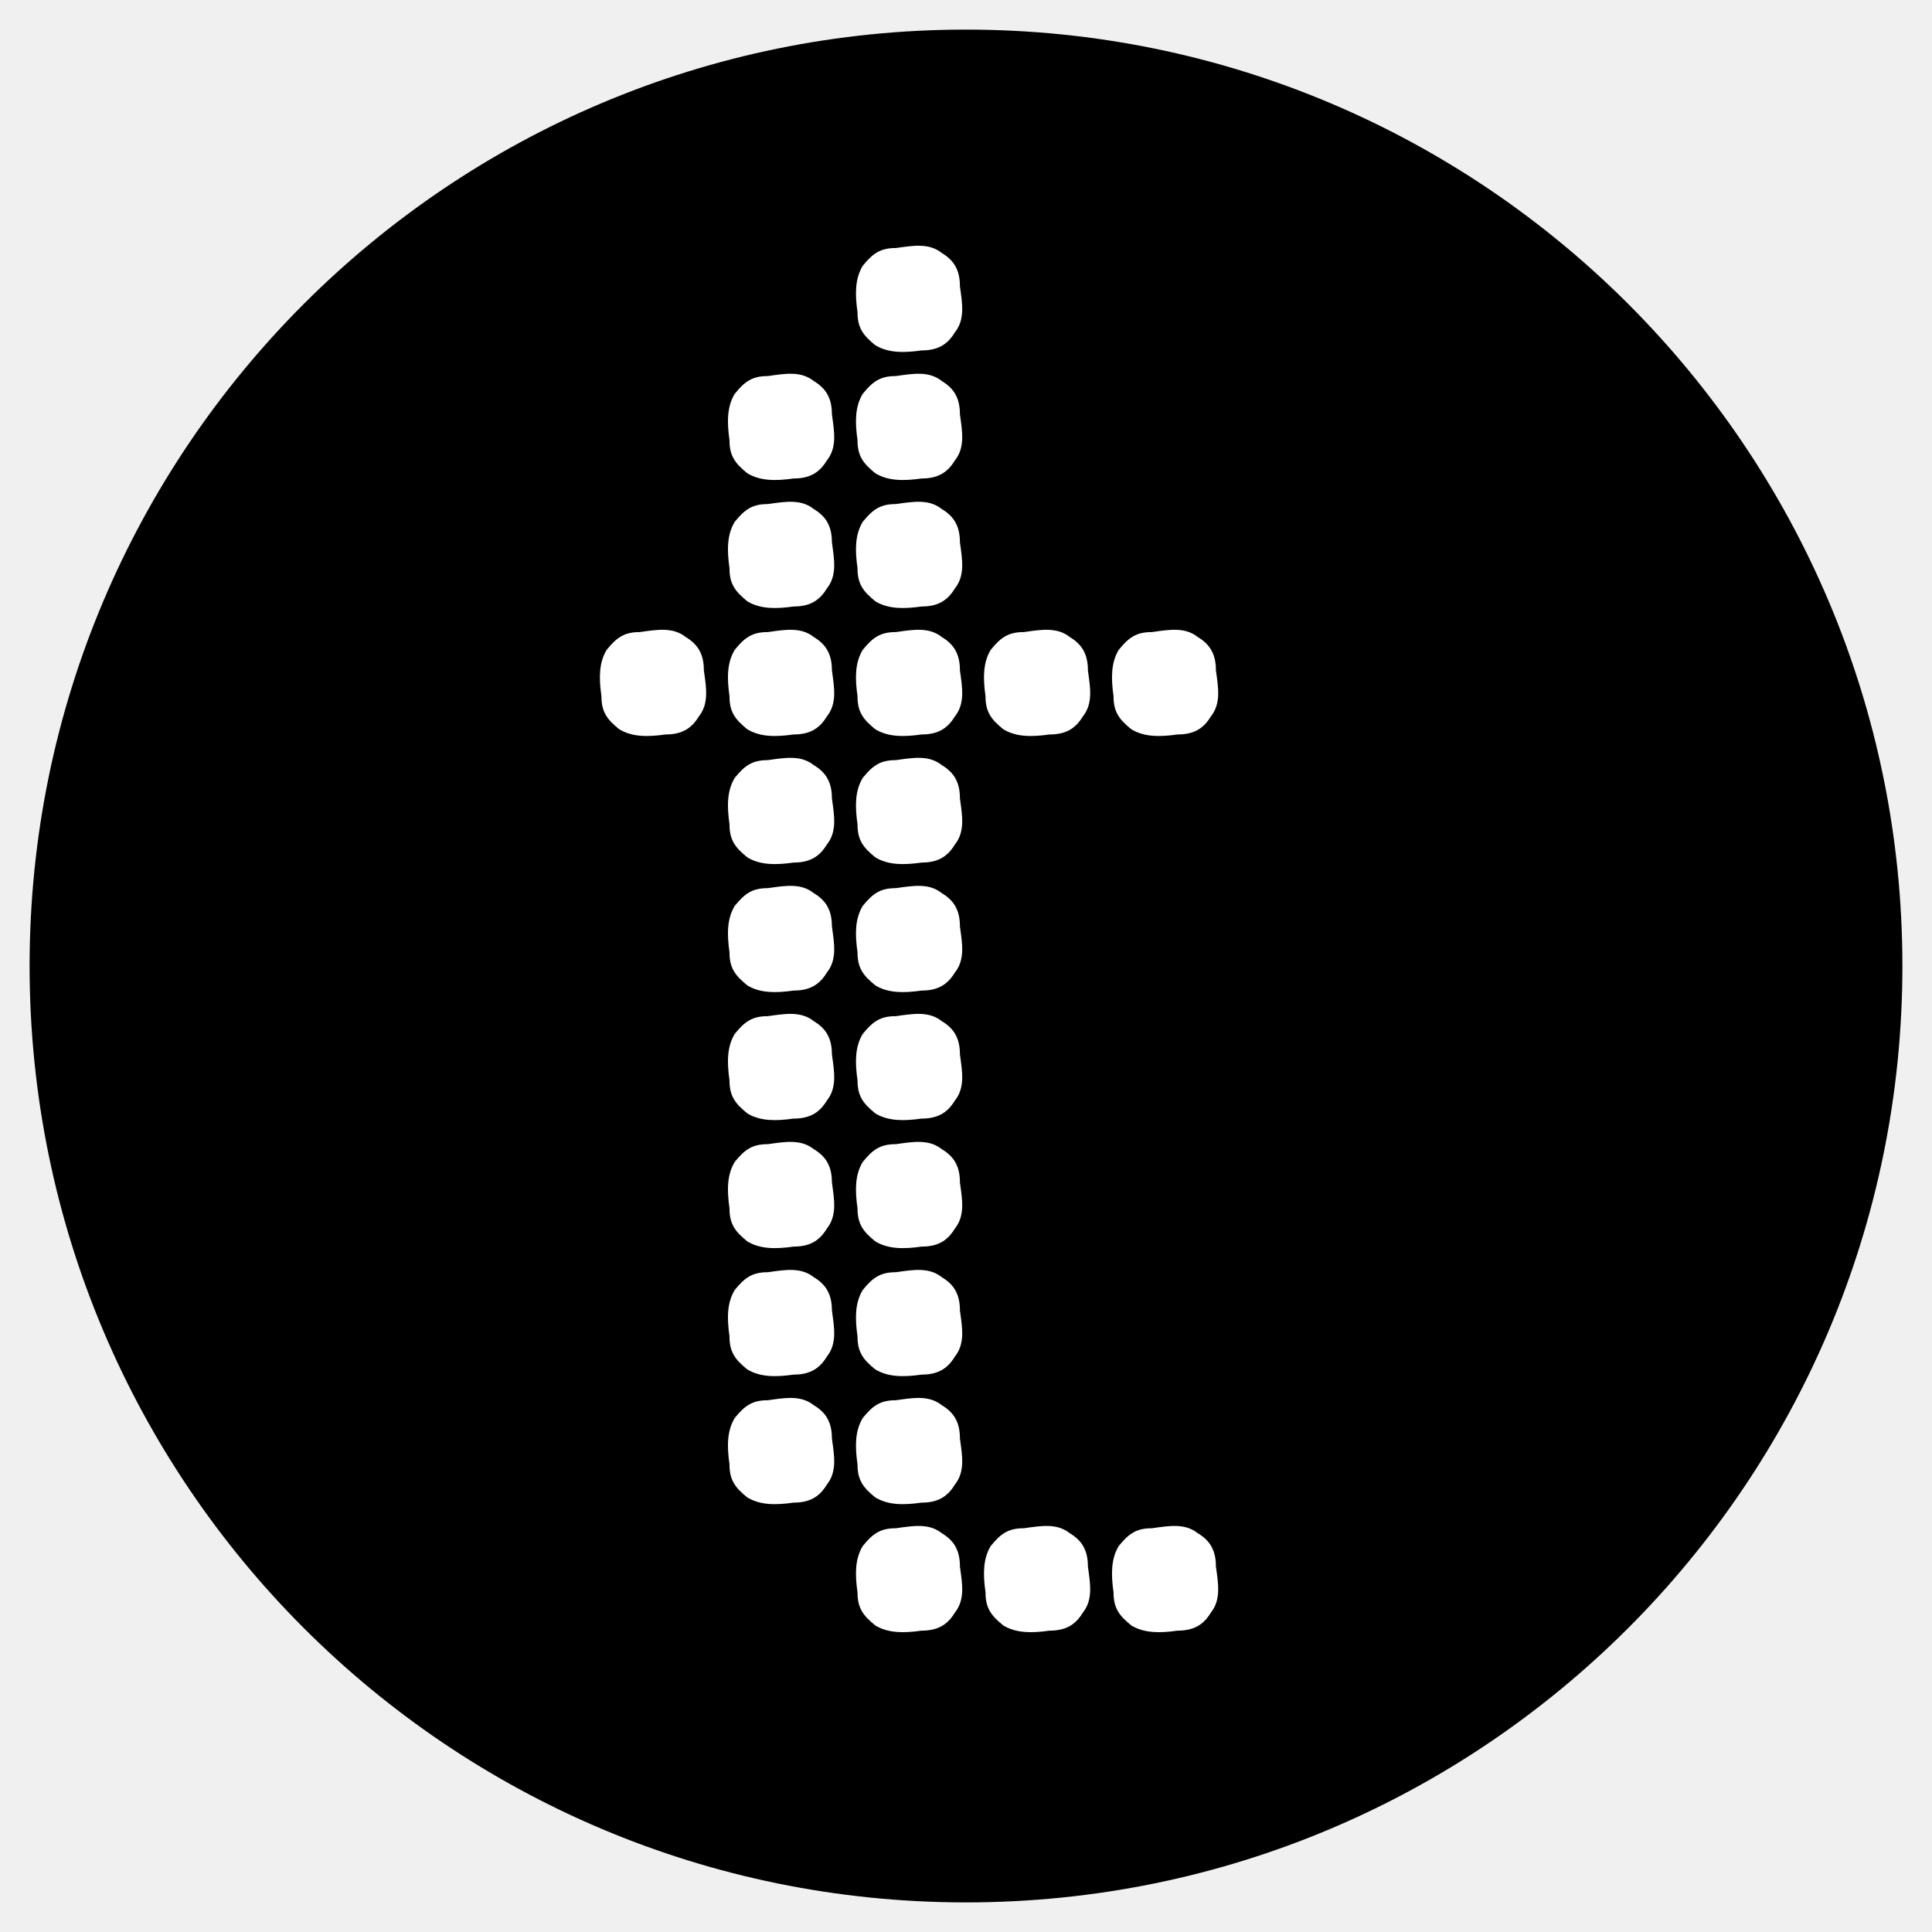
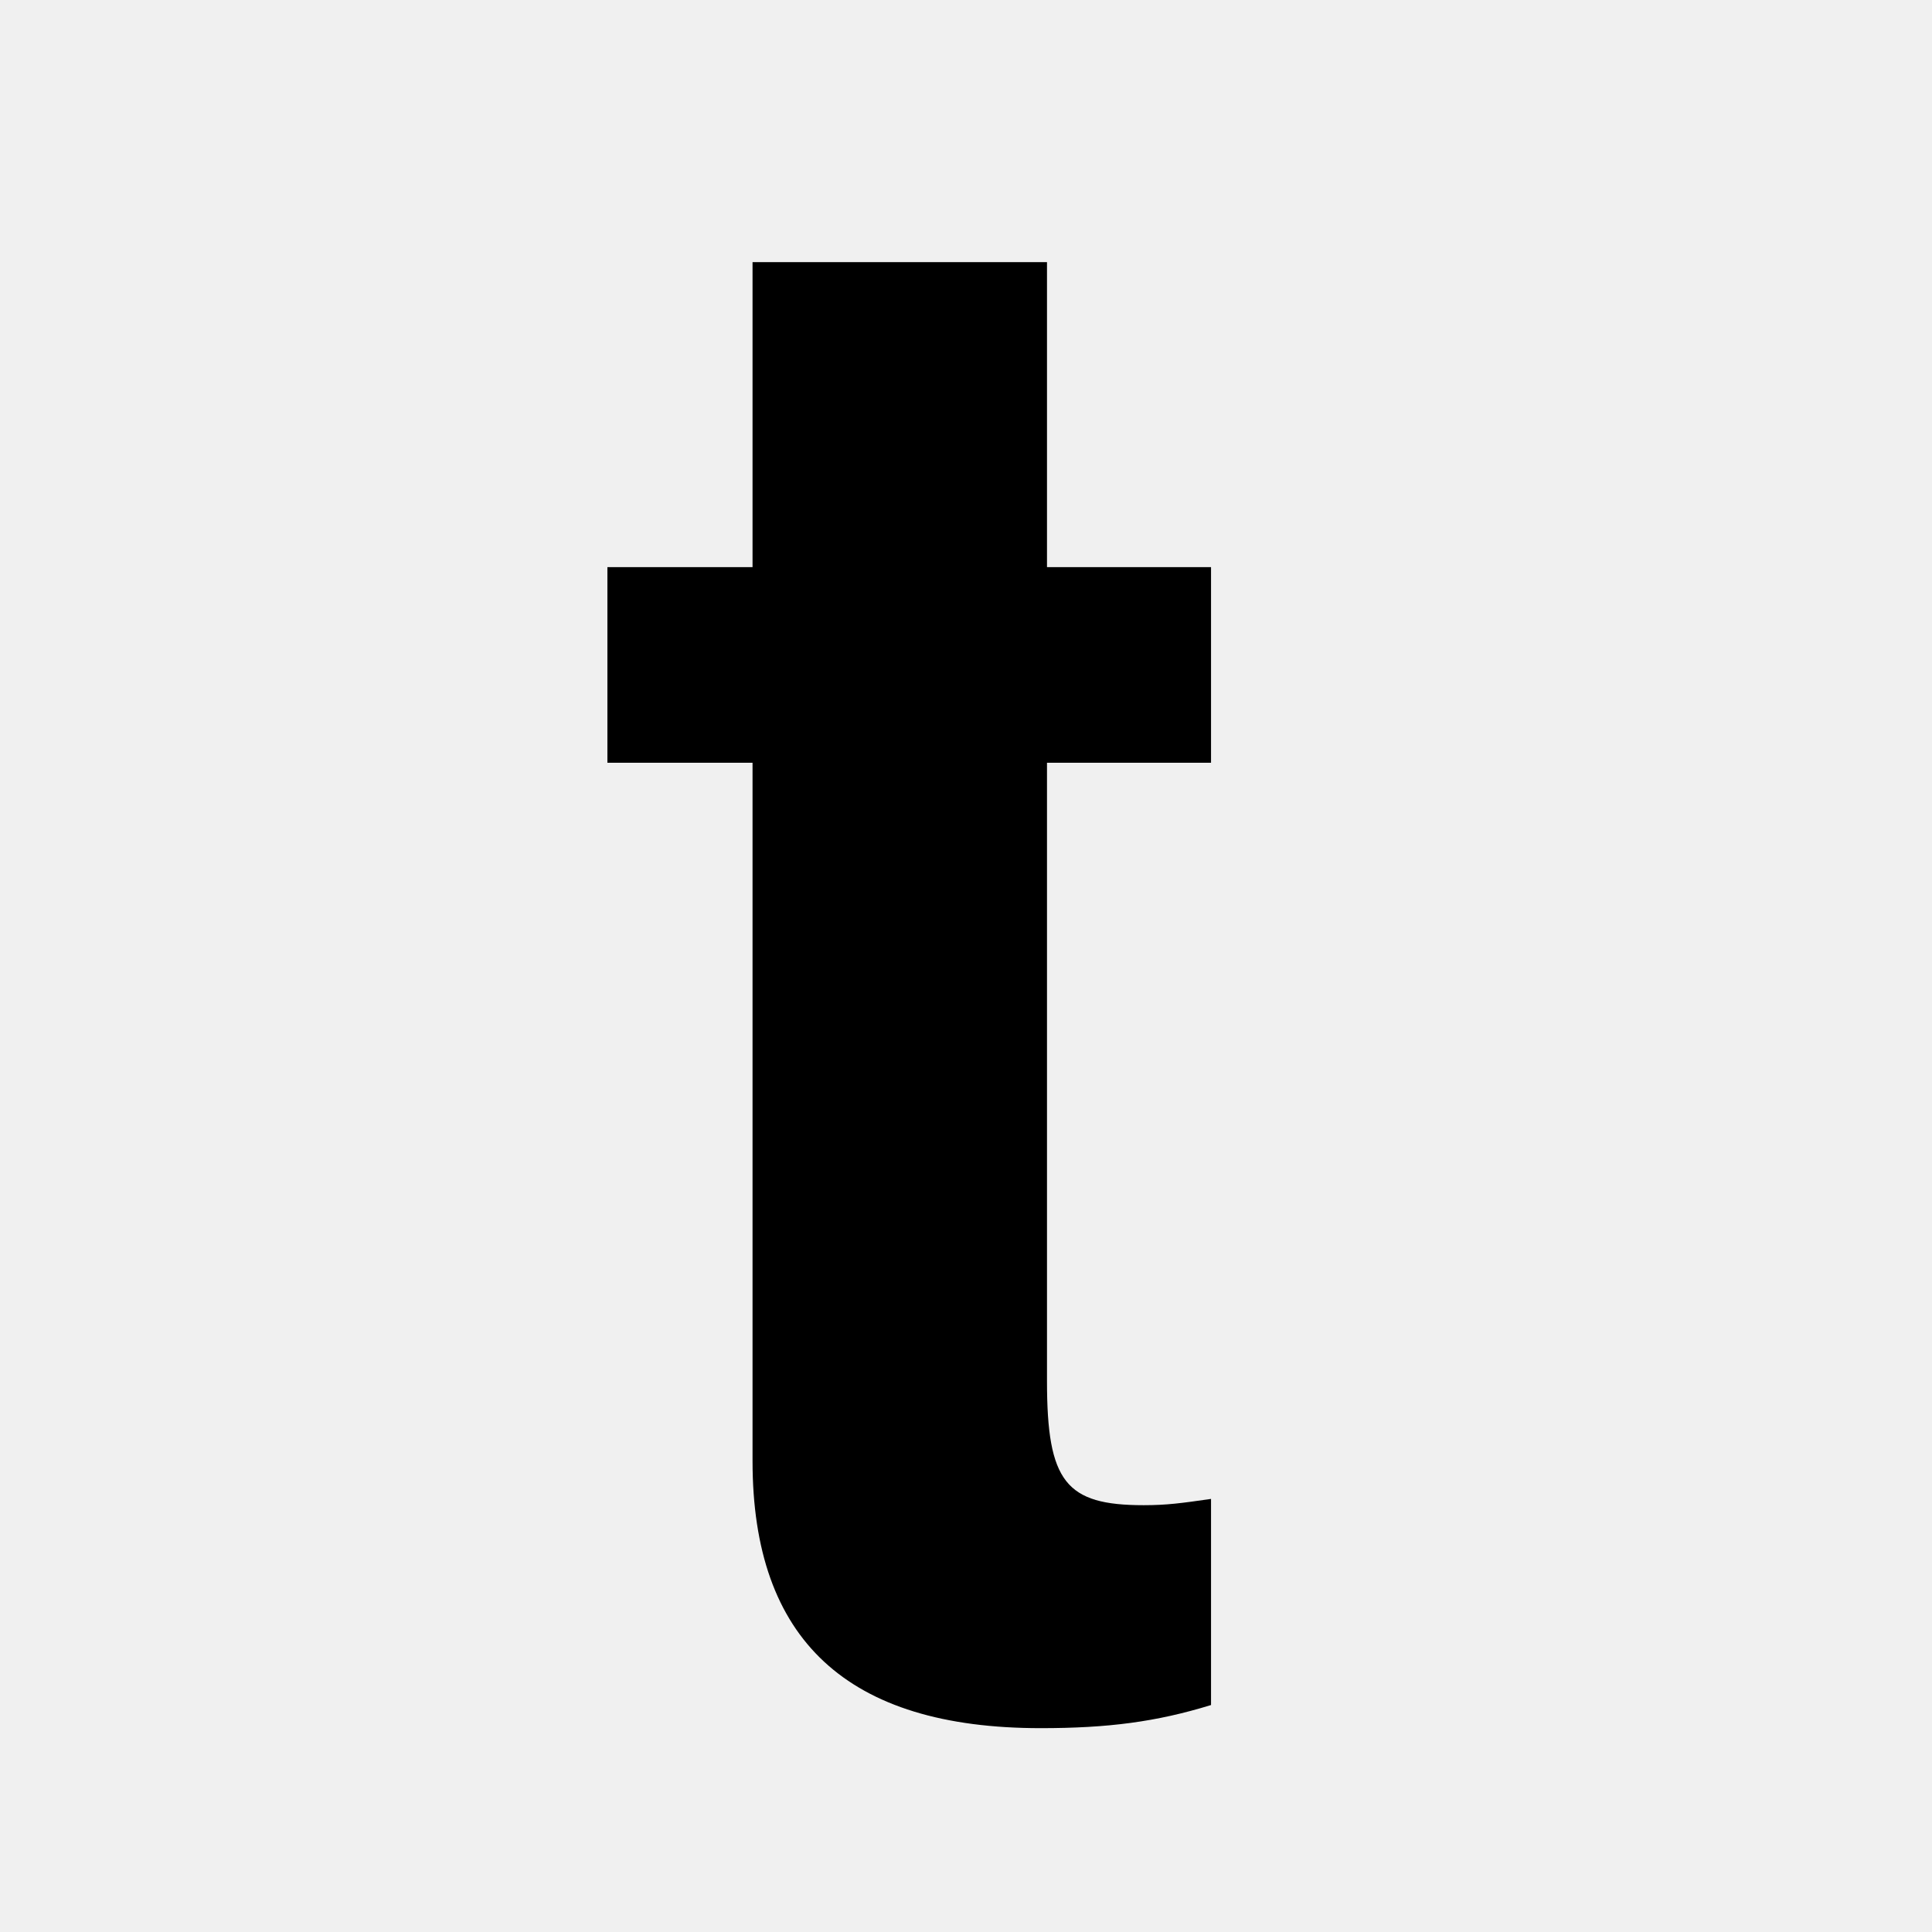
<svg xmlns="http://www.w3.org/2000/svg" id="_レイヤー_1" viewBox="0 0 500 500">
  <defs>
-     <style>.cls-1{fill:#fff;}</style>
+     <style>.cls-1{font-family:Helvetica-Bold, Helvetica;font-size:544.35px;font-weight:700;}</style>
  </defs>
-   <circle cx="250" cy="250" r="242.34" />
-   <path class="cls-1" d="M160.29,188.76c-3.31-2.65-4.64-4.64-4.64-8.61-.66-4.64-.66-8.61,1.33-11.93,2.65-3.31,4.64-4.64,8.61-4.64,4.64-.66,8.61-1.33,11.93,1.32,3.31,1.99,4.64,4.64,4.64,8.61.66,4.64,1.33,8.61-1.32,11.93-1.99,3.31-4.64,4.64-8.61,4.64-4.64.66-8.61.66-11.93-1.33ZM193.43,122.5c-3.31-2.65-4.64-4.64-4.64-8.61-.66-4.64-.66-8.61,1.33-11.93,2.65-3.31,4.64-4.64,8.61-4.64,4.64-.66,8.61-1.33,11.93,1.33,3.31,1.99,4.64,4.64,4.64,8.61.66,4.64,1.33,8.61-1.33,11.93-1.99,3.31-4.64,4.64-8.61,4.64-4.64.66-8.61.66-11.93-1.33ZM193.43,155.63c-3.31-2.65-4.64-4.64-4.64-8.61-.66-4.64-.66-8.61,1.33-11.93,2.65-3.31,4.64-4.64,8.61-4.64,4.64-.66,8.61-1.33,11.93,1.33,3.31,1.99,4.64,4.64,4.64,8.61.66,4.64,1.33,8.61-1.33,11.93-1.99,3.31-4.64,4.64-8.61,4.64-4.64.66-8.61.66-11.93-1.32ZM193.43,188.76c-3.31-2.65-4.64-4.64-4.64-8.61-.66-4.64-.66-8.61,1.33-11.93,2.65-3.31,4.64-4.64,8.61-4.64,4.64-.66,8.61-1.33,11.93,1.32,3.31,1.99,4.64,4.64,4.64,8.61.66,4.64,1.33,8.61-1.33,11.93-1.99,3.31-4.64,4.64-8.61,4.64-4.64.66-8.61.66-11.93-1.33ZM193.43,221.9c-3.31-2.65-4.64-4.64-4.64-8.61-.66-4.64-.66-8.61,1.33-11.93,2.65-3.31,4.64-4.64,8.61-4.64,4.64-.66,8.61-1.33,11.93,1.33,3.31,1.99,4.64,4.64,4.64,8.61.66,4.64,1.33,8.61-1.33,11.93-1.99,3.31-4.64,4.64-8.61,4.64-4.64.66-8.61.66-11.93-1.33ZM193.43,255.03c-3.31-2.65-4.64-4.64-4.64-8.61-.66-4.64-.66-8.61,1.33-11.93,2.65-3.31,4.64-4.64,8.61-4.64,4.64-.66,8.61-1.33,11.93,1.33,3.31,1.99,4.64,4.64,4.64,8.61.66,4.64,1.33,8.61-1.33,11.93-1.99,3.31-4.64,4.64-8.61,4.64-4.64.66-8.61.66-11.93-1.32ZM193.43,288.16c-3.31-2.65-4.64-4.64-4.64-8.61-.66-4.64-.66-8.61,1.33-11.93,2.65-3.31,4.64-4.64,8.61-4.64,4.64-.66,8.61-1.32,11.93,1.33,3.31,1.99,4.64,4.64,4.64,8.61.66,4.64,1.33,8.61-1.33,11.93-1.99,3.31-4.64,4.64-8.61,4.64-4.64.66-8.61.66-11.93-1.32ZM193.43,321.29c-3.31-2.65-4.64-4.64-4.64-8.61-.66-4.64-.66-8.61,1.33-11.93,2.65-3.31,4.64-4.64,8.61-4.64,4.64-.66,8.61-1.32,11.93,1.33,3.31,1.99,4.64,4.64,4.64,8.61.66,4.64,1.33,8.61-1.33,11.93-1.99,3.31-4.64,4.64-8.61,4.64-4.64.66-8.61.66-11.93-1.33ZM193.43,354.43c-3.31-2.65-4.64-4.64-4.64-8.61-.66-4.64-.66-8.61,1.33-11.93,2.65-3.31,4.64-4.64,8.61-4.64,4.64-.66,8.61-1.33,11.93,1.32,3.31,1.99,4.64,4.64,4.64,8.61.66,4.64,1.33,8.61-1.33,11.93-1.99,3.31-4.64,4.64-8.61,4.64-4.64.66-8.61.66-11.93-1.33ZM193.43,387.56c-3.31-2.65-4.64-4.64-4.64-8.61-.66-4.64-.66-8.61,1.33-11.93,2.65-3.31,4.64-4.64,8.61-4.64,4.64-.66,8.61-1.33,11.93,1.32,3.31,1.99,4.64,4.64,4.64,8.61.66,4.64,1.33,8.61-1.33,11.93-1.99,3.31-4.64,4.64-8.61,4.64-4.64.66-8.61.66-11.93-1.33ZM226.56,89.37c-3.31-2.65-4.64-4.64-4.64-8.61-.66-4.64-.66-8.61,1.33-11.93,2.65-3.31,4.64-4.64,8.61-4.64,4.64-.66,8.61-1.33,11.93,1.32,3.31,1.99,4.64,4.64,4.64,8.61.66,4.64,1.32,8.61-1.33,11.93-1.99,3.31-4.64,4.64-8.61,4.64-4.64.66-8.61.66-11.93-1.33ZM226.56,122.5c-3.31-2.65-4.64-4.64-4.64-8.61-.66-4.64-.66-8.61,1.33-11.93,2.65-3.31,4.64-4.64,8.61-4.64,4.64-.66,8.61-1.33,11.93,1.33,3.31,1.99,4.64,4.64,4.64,8.61.66,4.64,1.32,8.61-1.33,11.93-1.99,3.31-4.64,4.64-8.61,4.64-4.64.66-8.61.66-11.93-1.33ZM226.56,155.63c-3.31-2.65-4.64-4.64-4.64-8.61-.66-4.64-.66-8.61,1.33-11.93,2.65-3.31,4.64-4.64,8.61-4.64,4.64-.66,8.61-1.33,11.93,1.33,3.31,1.99,4.64,4.64,4.64,8.61.66,4.64,1.32,8.61-1.33,11.93-1.99,3.31-4.64,4.64-8.61,4.64-4.64.66-8.61.66-11.93-1.32ZM226.56,188.76c-3.31-2.65-4.64-4.64-4.64-8.61-.66-4.64-.66-8.61,1.33-11.93,2.65-3.31,4.64-4.64,8.61-4.64,4.64-.66,8.61-1.33,11.93,1.32,3.31,1.99,4.64,4.64,4.64,8.61.66,4.64,1.32,8.61-1.33,11.93-1.99,3.31-4.64,4.64-8.61,4.64-4.64.66-8.61.66-11.93-1.33ZM226.56,221.9c-3.31-2.65-4.64-4.64-4.64-8.61-.66-4.64-.66-8.61,1.33-11.93,2.65-3.31,4.64-4.64,8.61-4.64,4.64-.66,8.61-1.33,11.93,1.33,3.31,1.99,4.64,4.64,4.64,8.61.66,4.64,1.32,8.61-1.33,11.93-1.99,3.31-4.64,4.64-8.61,4.64-4.64.66-8.61.66-11.93-1.33ZM226.56,255.03c-3.31-2.65-4.64-4.64-4.64-8.61-.66-4.64-.66-8.61,1.33-11.93,2.65-3.31,4.64-4.64,8.61-4.64,4.64-.66,8.61-1.33,11.93,1.33,3.31,1.99,4.64,4.64,4.64,8.61.66,4.64,1.32,8.61-1.33,11.93-1.99,3.31-4.64,4.64-8.61,4.64-4.64.66-8.61.66-11.93-1.32ZM226.56,288.16c-3.31-2.65-4.64-4.64-4.64-8.61-.66-4.64-.66-8.61,1.33-11.93,2.65-3.31,4.64-4.64,8.61-4.64,4.64-.66,8.61-1.32,11.93,1.33,3.31,1.99,4.64,4.64,4.64,8.61.66,4.64,1.32,8.61-1.33,11.93-1.99,3.31-4.64,4.64-8.61,4.64-4.64.66-8.61.66-11.93-1.32ZM226.56,321.29c-3.31-2.65-4.64-4.64-4.64-8.61-.66-4.64-.66-8.61,1.33-11.93,2.65-3.31,4.64-4.64,8.61-4.64,4.64-.66,8.61-1.32,11.93,1.33,3.31,1.99,4.64,4.64,4.64,8.61.66,4.64,1.32,8.61-1.33,11.93-1.99,3.31-4.64,4.64-8.61,4.64-4.64.66-8.61.66-11.93-1.33ZM226.56,354.43c-3.31-2.65-4.64-4.64-4.64-8.61-.66-4.64-.66-8.61,1.33-11.93,2.65-3.31,4.64-4.64,8.61-4.64,4.64-.66,8.61-1.33,11.93,1.32,3.31,1.99,4.64,4.64,4.64,8.61.66,4.64,1.32,8.61-1.33,11.93-1.99,3.31-4.64,4.64-8.61,4.64-4.64.66-8.61.66-11.93-1.33ZM226.56,387.56c-3.31-2.65-4.64-4.64-4.64-8.61-.66-4.64-.66-8.61,1.33-11.93,2.65-3.31,4.64-4.64,8.61-4.64,4.64-.66,8.61-1.33,11.93,1.32,3.31,1.99,4.64,4.64,4.64,8.61.66,4.64,1.32,8.61-1.33,11.93-1.99,3.31-4.64,4.64-8.61,4.64-4.64.66-8.61.66-11.93-1.33ZM226.56,420.69c-3.31-2.65-4.64-4.64-4.64-8.61-.66-4.64-.66-8.61,1.33-11.93,2.65-3.31,4.64-4.64,8.61-4.64,4.64-.66,8.61-1.33,11.93,1.32,3.31,1.99,4.64,4.64,4.64,8.61.66,4.64,1.32,8.61-1.33,11.93-1.99,3.31-4.64,4.64-8.61,4.64-4.64.66-8.61.66-11.93-1.32ZM259.69,188.76c-3.31-2.65-4.64-4.64-4.64-8.61-.66-4.64-.66-8.61,1.32-11.93,2.65-3.31,4.64-4.64,8.61-4.64,4.64-.66,8.61-1.33,11.93,1.32,3.31,1.99,4.64,4.64,4.64,8.61.66,4.64,1.32,8.61-1.33,11.93-1.99,3.31-4.64,4.64-8.61,4.64-4.64.66-8.61.66-11.93-1.33ZM259.69,420.69c-3.31-2.65-4.64-4.64-4.64-8.61-.66-4.64-.66-8.61,1.32-11.93,2.65-3.31,4.64-4.64,8.61-4.64,4.64-.66,8.61-1.33,11.93,1.32,3.31,1.99,4.64,4.64,4.64,8.61.66,4.64,1.32,8.61-1.33,11.93-1.99,3.31-4.64,4.64-8.61,4.64-4.64.66-8.61.66-11.93-1.32ZM292.82,188.76c-3.31-2.65-4.64-4.64-4.64-8.61-.66-4.64-.66-8.61,1.32-11.93,2.65-3.31,4.64-4.64,8.61-4.64,4.64-.66,8.61-1.33,11.93,1.32,3.31,1.99,4.64,4.64,4.64,8.61.66,4.64,1.32,8.61-1.33,11.93-1.99,3.31-4.64,4.64-8.61,4.64-4.64.66-8.61.66-11.93-1.33ZM292.82,420.69c-3.31-2.65-4.64-4.64-4.64-8.61-.66-4.64-.66-8.61,1.32-11.93,2.65-3.31,4.64-4.64,8.61-4.64,4.64-.66,8.61-1.33,11.93,1.32,3.31,1.99,4.64,4.64,4.64,8.61.66,4.64,1.32,8.61-1.33,11.93-1.99,3.31-4.64,4.64-8.61,4.64-4.64.66-8.61.66-11.93-1.32Z" />
+   <text class="cls-1" transform="translate(149.57 434.73)">
+     <tspan x="0" y="0">t</tspan>
+   </text>
</svg>
